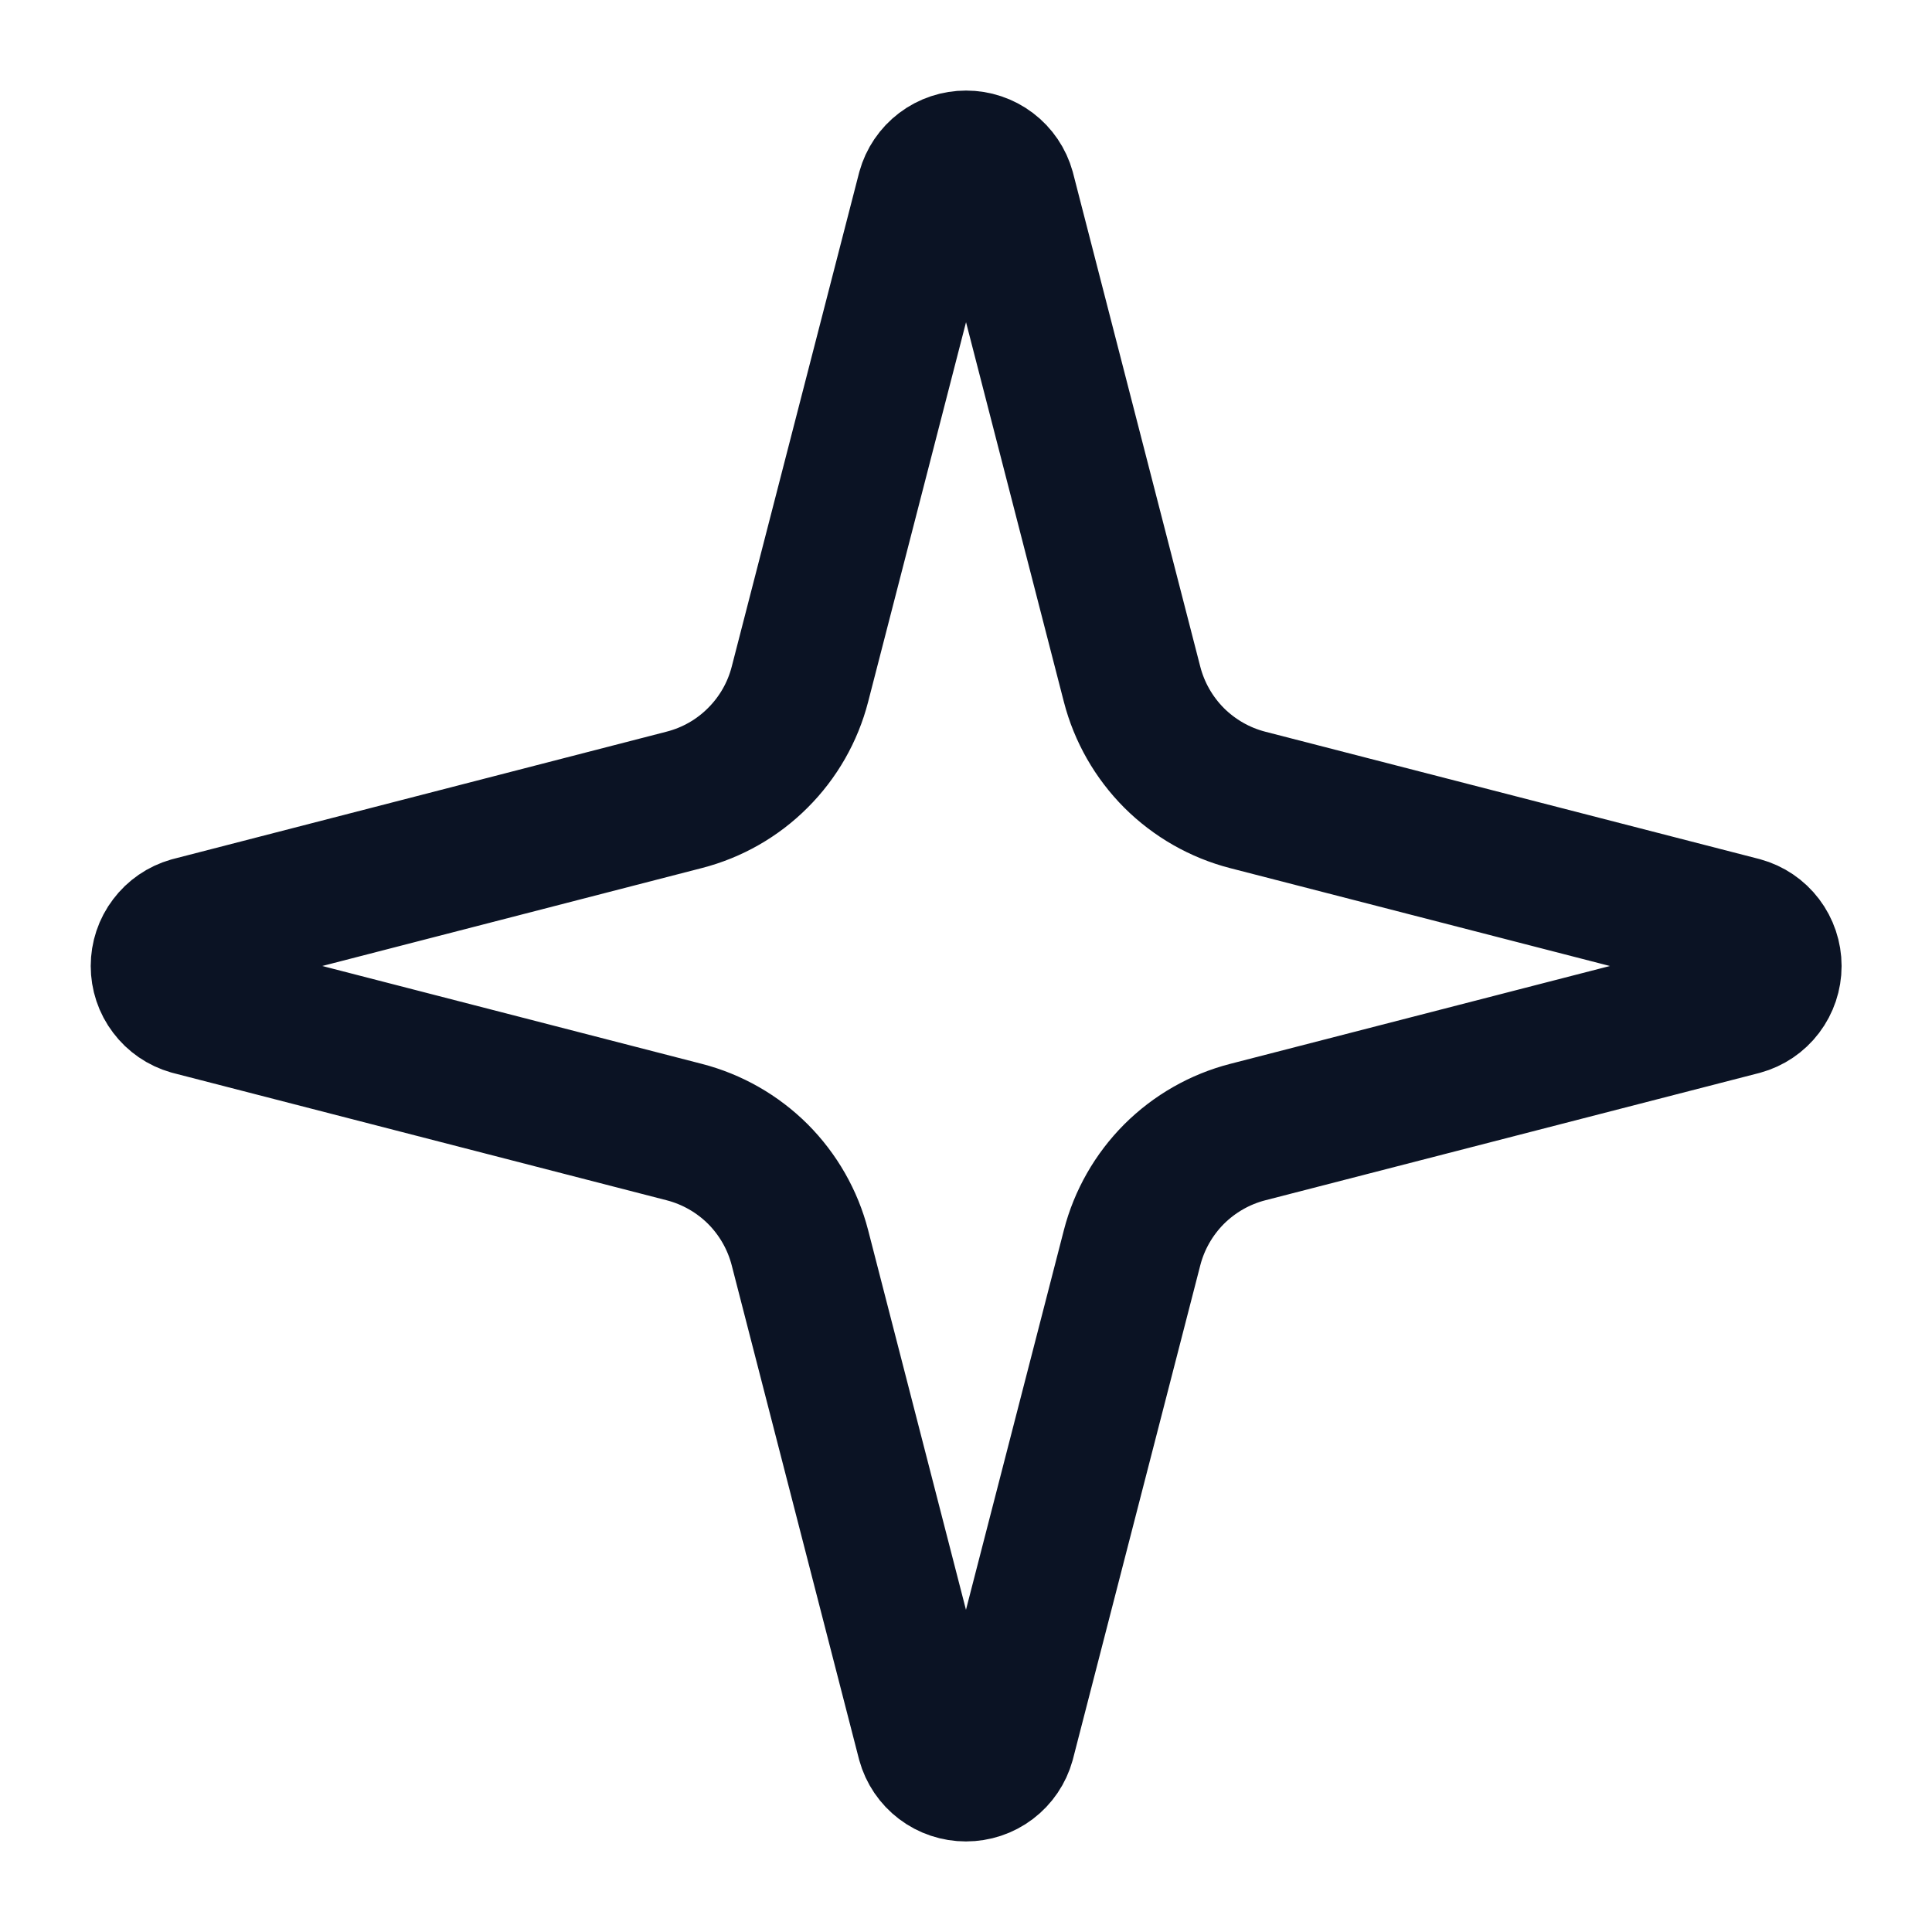
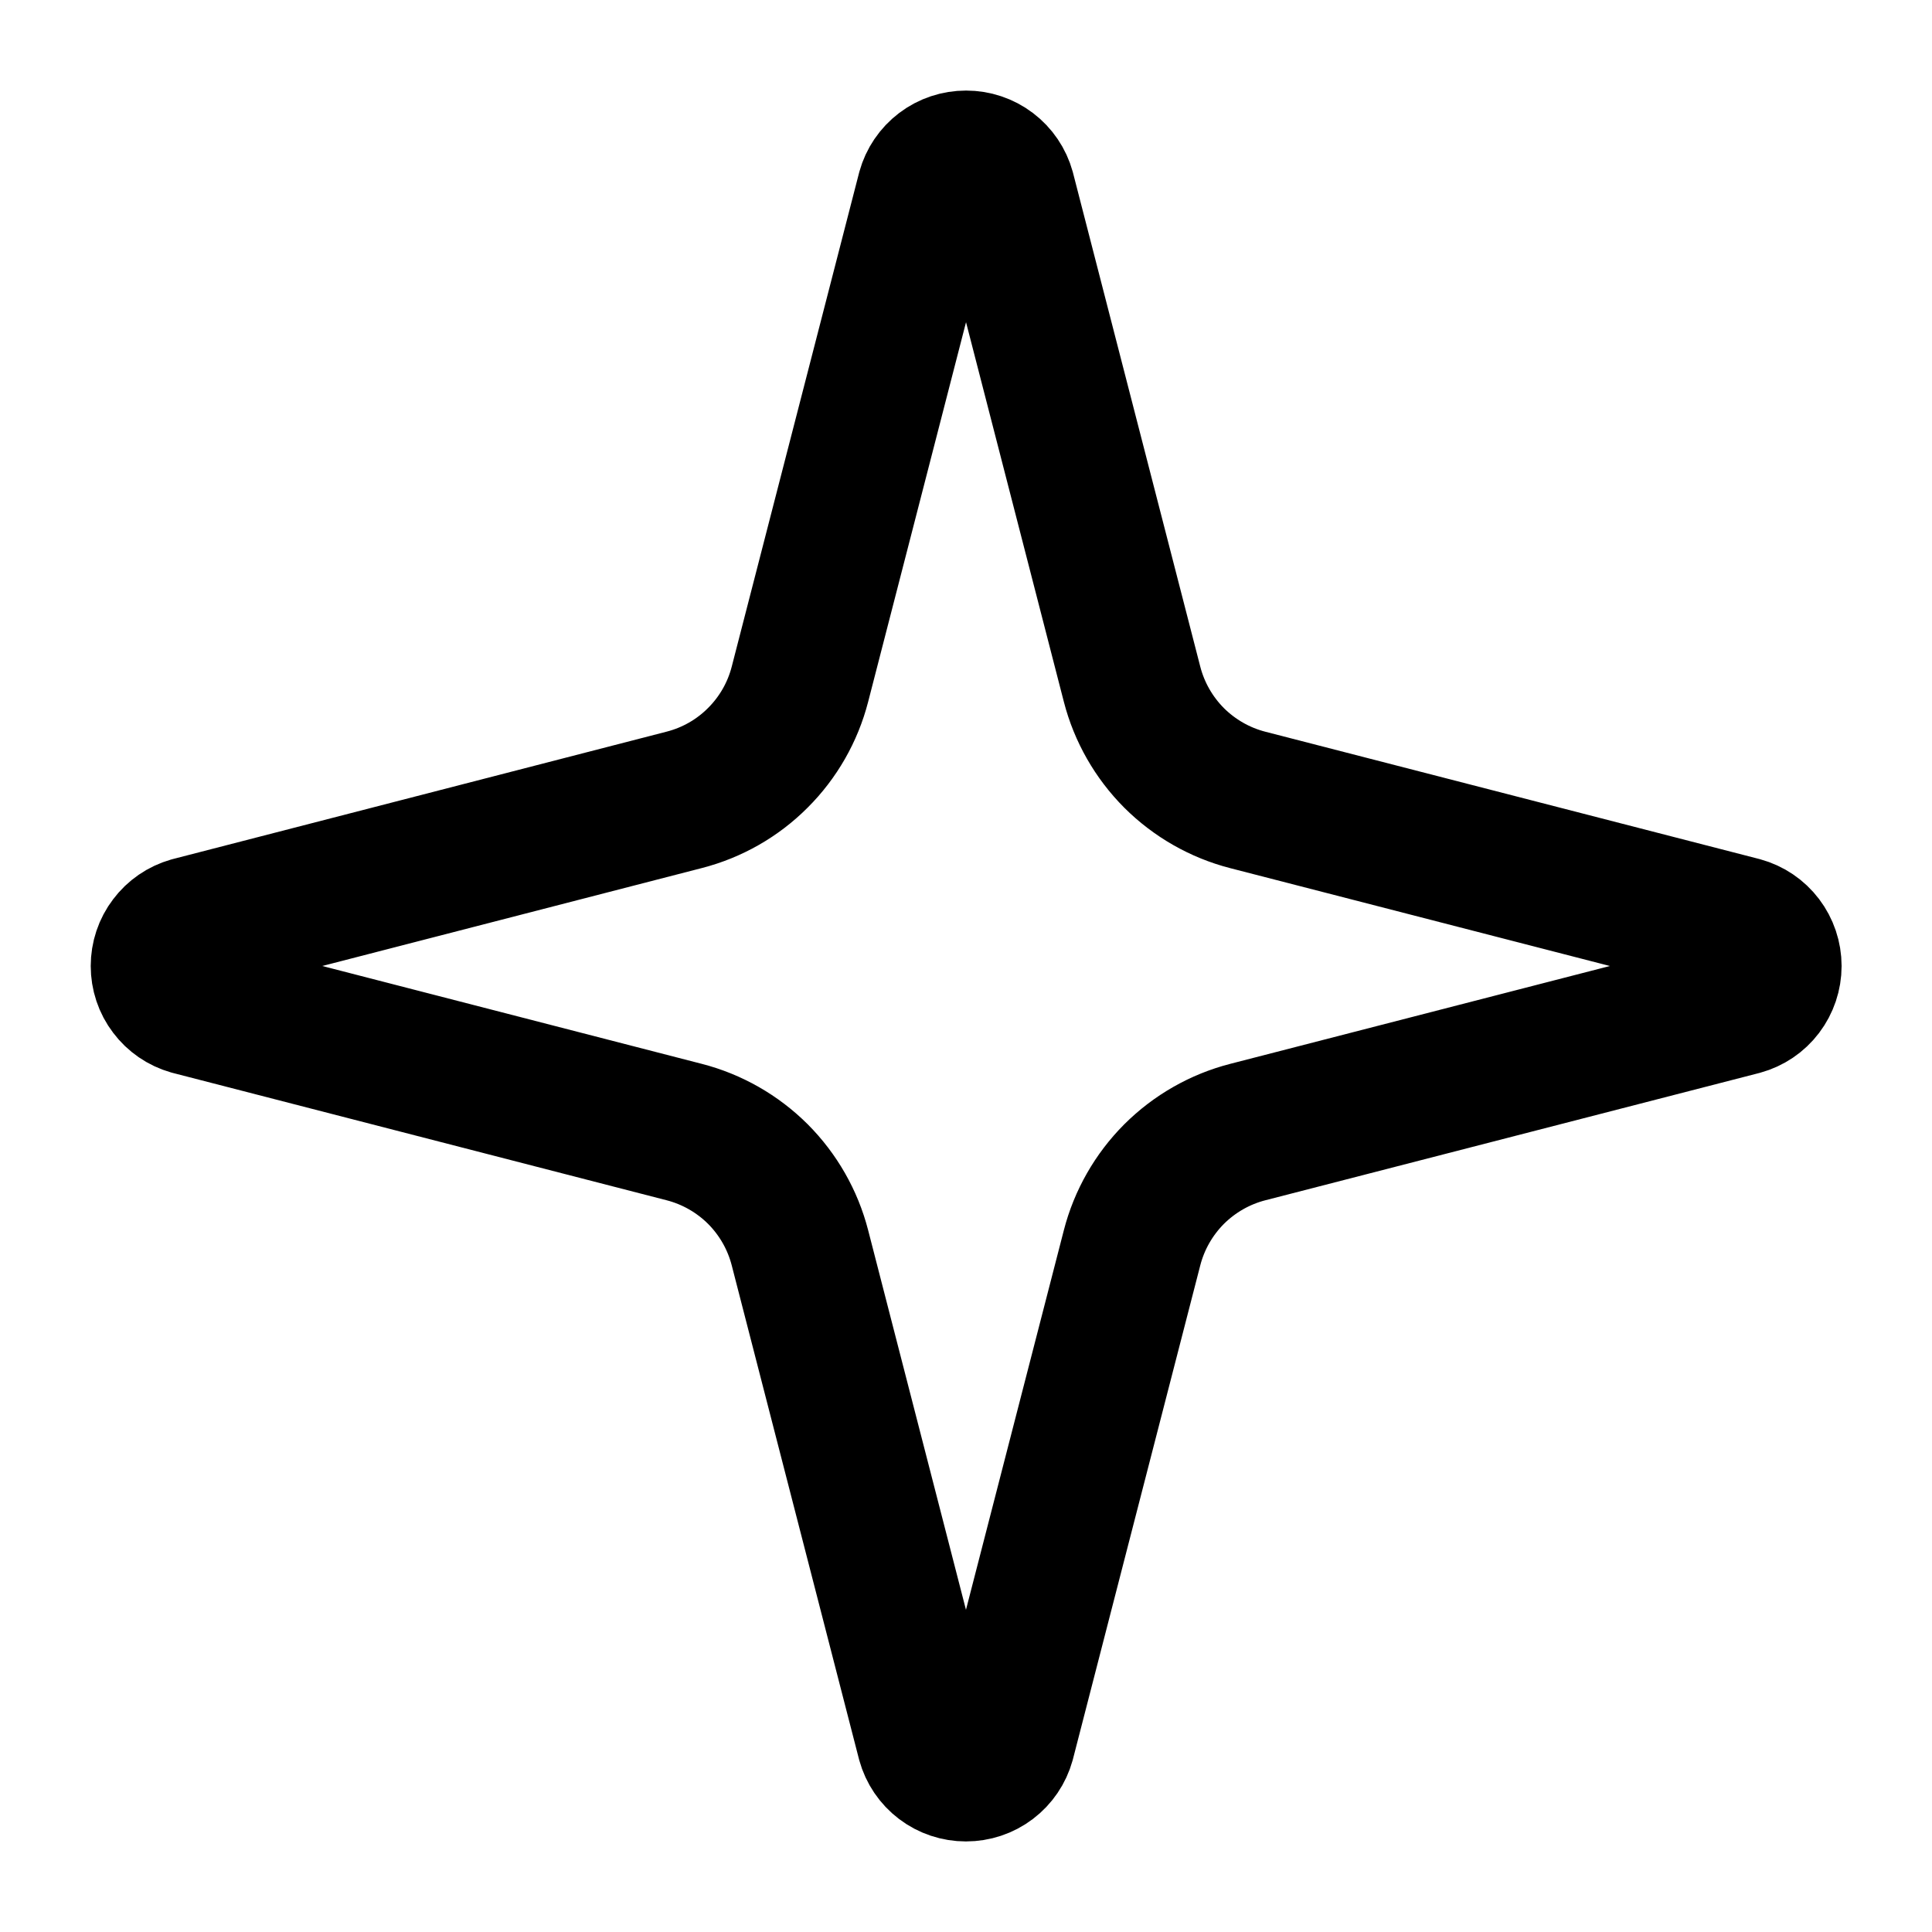
<svg xmlns="http://www.w3.org/2000/svg" width="24" height="24" viewBox="0 0 24 24" fill="none">
-   <path d="M9.937 15.5C9.848 15.154 9.667 14.838 9.415 14.585C9.162 14.333 8.846 14.152 8.5 14.063L2.365 12.481C2.26 12.451 2.168 12.388 2.103 12.301C2.037 12.215 2.002 12.109 2.002 12C2.002 11.891 2.037 11.785 2.103 11.699C2.168 11.612 2.26 11.549 2.365 11.519L8.5 9.936C8.846 9.847 9.162 9.667 9.414 9.414C9.667 9.162 9.848 8.846 9.937 8.5L11.519 2.365C11.548 2.26 11.611 2.167 11.698 2.101C11.785 2.035 11.891 2 12.001 2C12.11 2 12.216 2.035 12.303 2.101C12.39 2.167 12.453 2.26 12.482 2.365L14.063 8.5C14.152 8.846 14.333 9.162 14.585 9.415C14.838 9.667 15.154 9.848 15.5 9.937L21.635 11.518C21.741 11.547 21.834 11.61 21.9 11.697C21.966 11.784 22.002 11.891 22.002 12C22.002 12.109 21.966 12.216 21.9 12.303C21.834 12.39 21.741 12.453 21.635 12.482L15.5 14.063C15.154 14.152 14.838 14.333 14.585 14.585C14.333 14.838 14.152 15.154 14.063 15.5L12.481 21.635C12.452 21.74 12.389 21.833 12.302 21.899C12.215 21.965 12.109 22 11.999 22C11.89 22 11.784 21.965 11.697 21.899C11.61 21.833 11.547 21.74 11.518 21.635L9.937 15.5Z" stroke-width="1.75" stroke-linecap="round" stroke-linejoin="round" stroke="#0B1324" />
+   <path d="M9.937 15.5C9.848 15.154 9.667 14.838 9.415 14.585C9.162 14.333 8.846 14.152 8.5 14.063L2.365 12.481C2.26 12.451 2.168 12.388 2.103 12.301C2.037 12.215 2.002 12.109 2.002 12C2.002 11.891 2.037 11.785 2.103 11.699C2.168 11.612 2.26 11.549 2.365 11.519L8.5 9.936C8.846 9.847 9.162 9.667 9.414 9.414C9.667 9.162 9.848 8.846 9.937 8.5L11.519 2.365C11.548 2.26 11.611 2.167 11.698 2.101C11.785 2.035 11.891 2 12.001 2C12.11 2 12.216 2.035 12.303 2.101C12.39 2.167 12.453 2.26 12.482 2.365L14.063 8.5C14.152 8.846 14.333 9.162 14.585 9.415C14.838 9.667 15.154 9.848 15.5 9.937L21.635 11.518C21.741 11.547 21.834 11.61 21.9 11.697C21.966 11.784 22.002 11.891 22.002 12C22.002 12.109 21.966 12.216 21.9 12.303C21.834 12.39 21.741 12.453 21.635 12.482L15.5 14.063C15.154 14.152 14.838 14.333 14.585 14.585C14.333 14.838 14.152 15.154 14.063 15.5L12.481 21.635C12.452 21.74 12.389 21.833 12.302 21.899C12.215 21.965 12.109 22 11.999 22C11.89 22 11.784 21.965 11.697 21.899C11.61 21.833 11.547 21.74 11.518 21.635L9.937 15.5Z" stroke-width="1.75" stroke-linecap="round" stroke-linejoin="round" stroke="currentColor" />
</svg>
